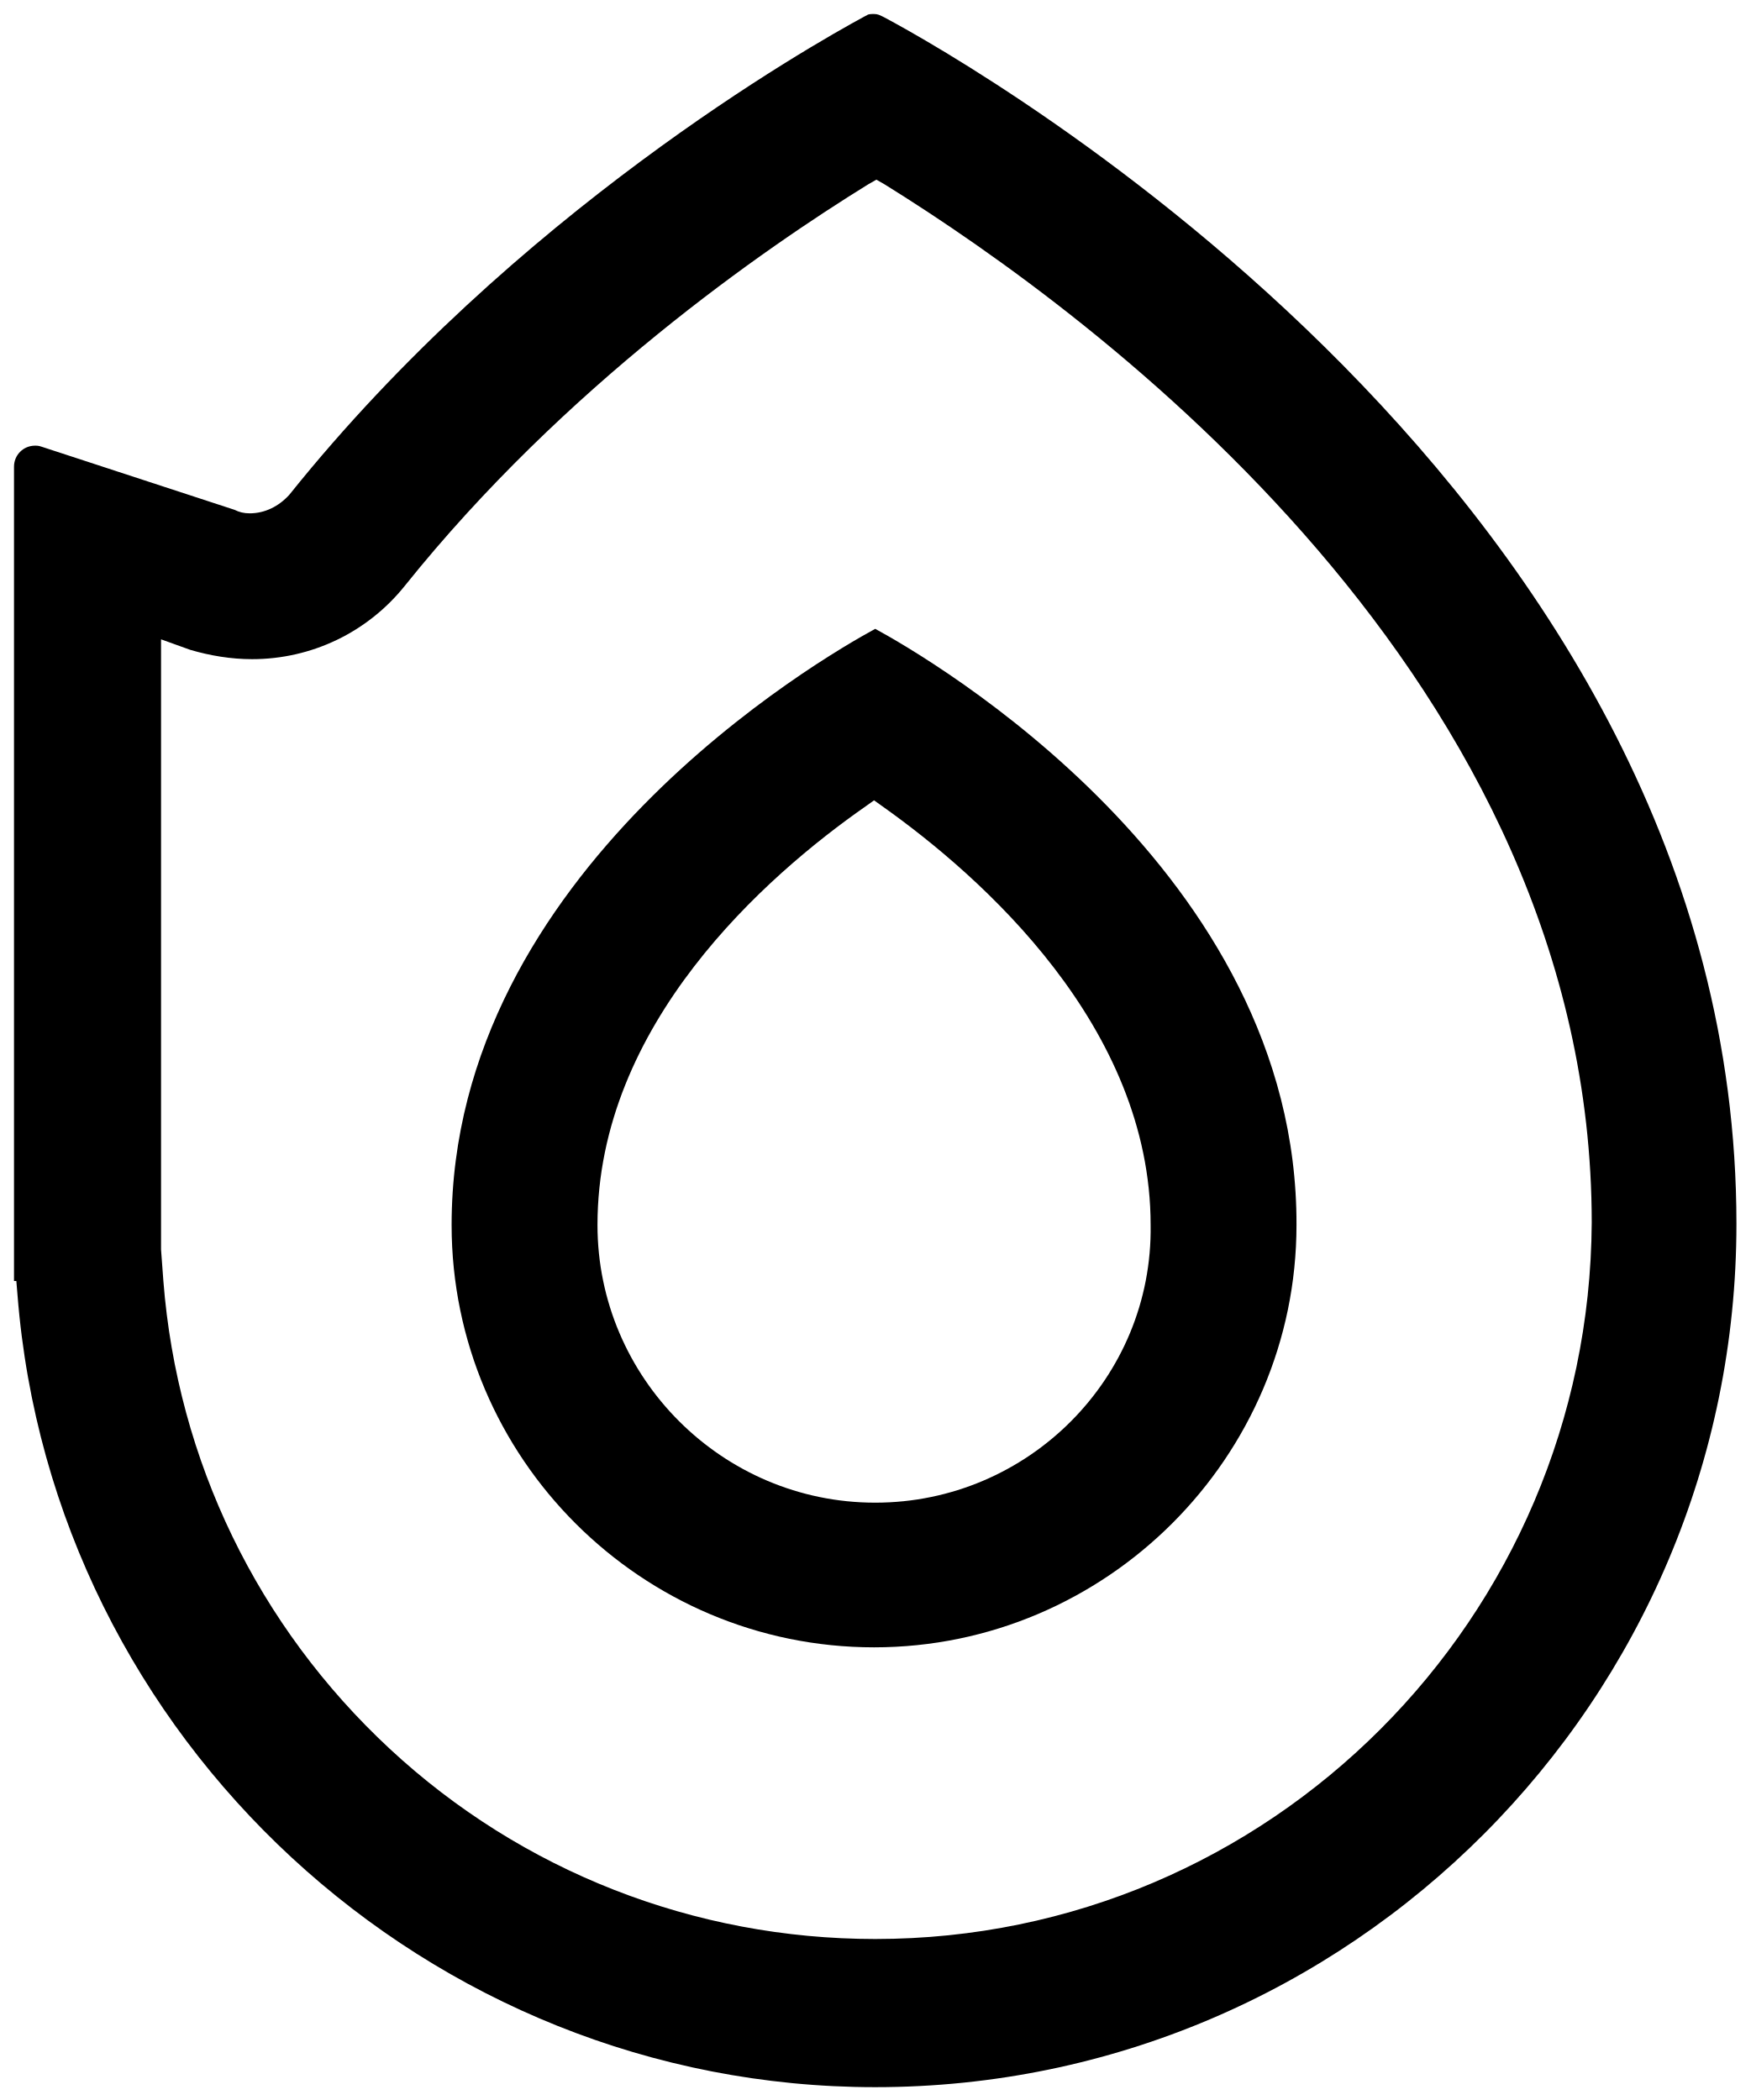
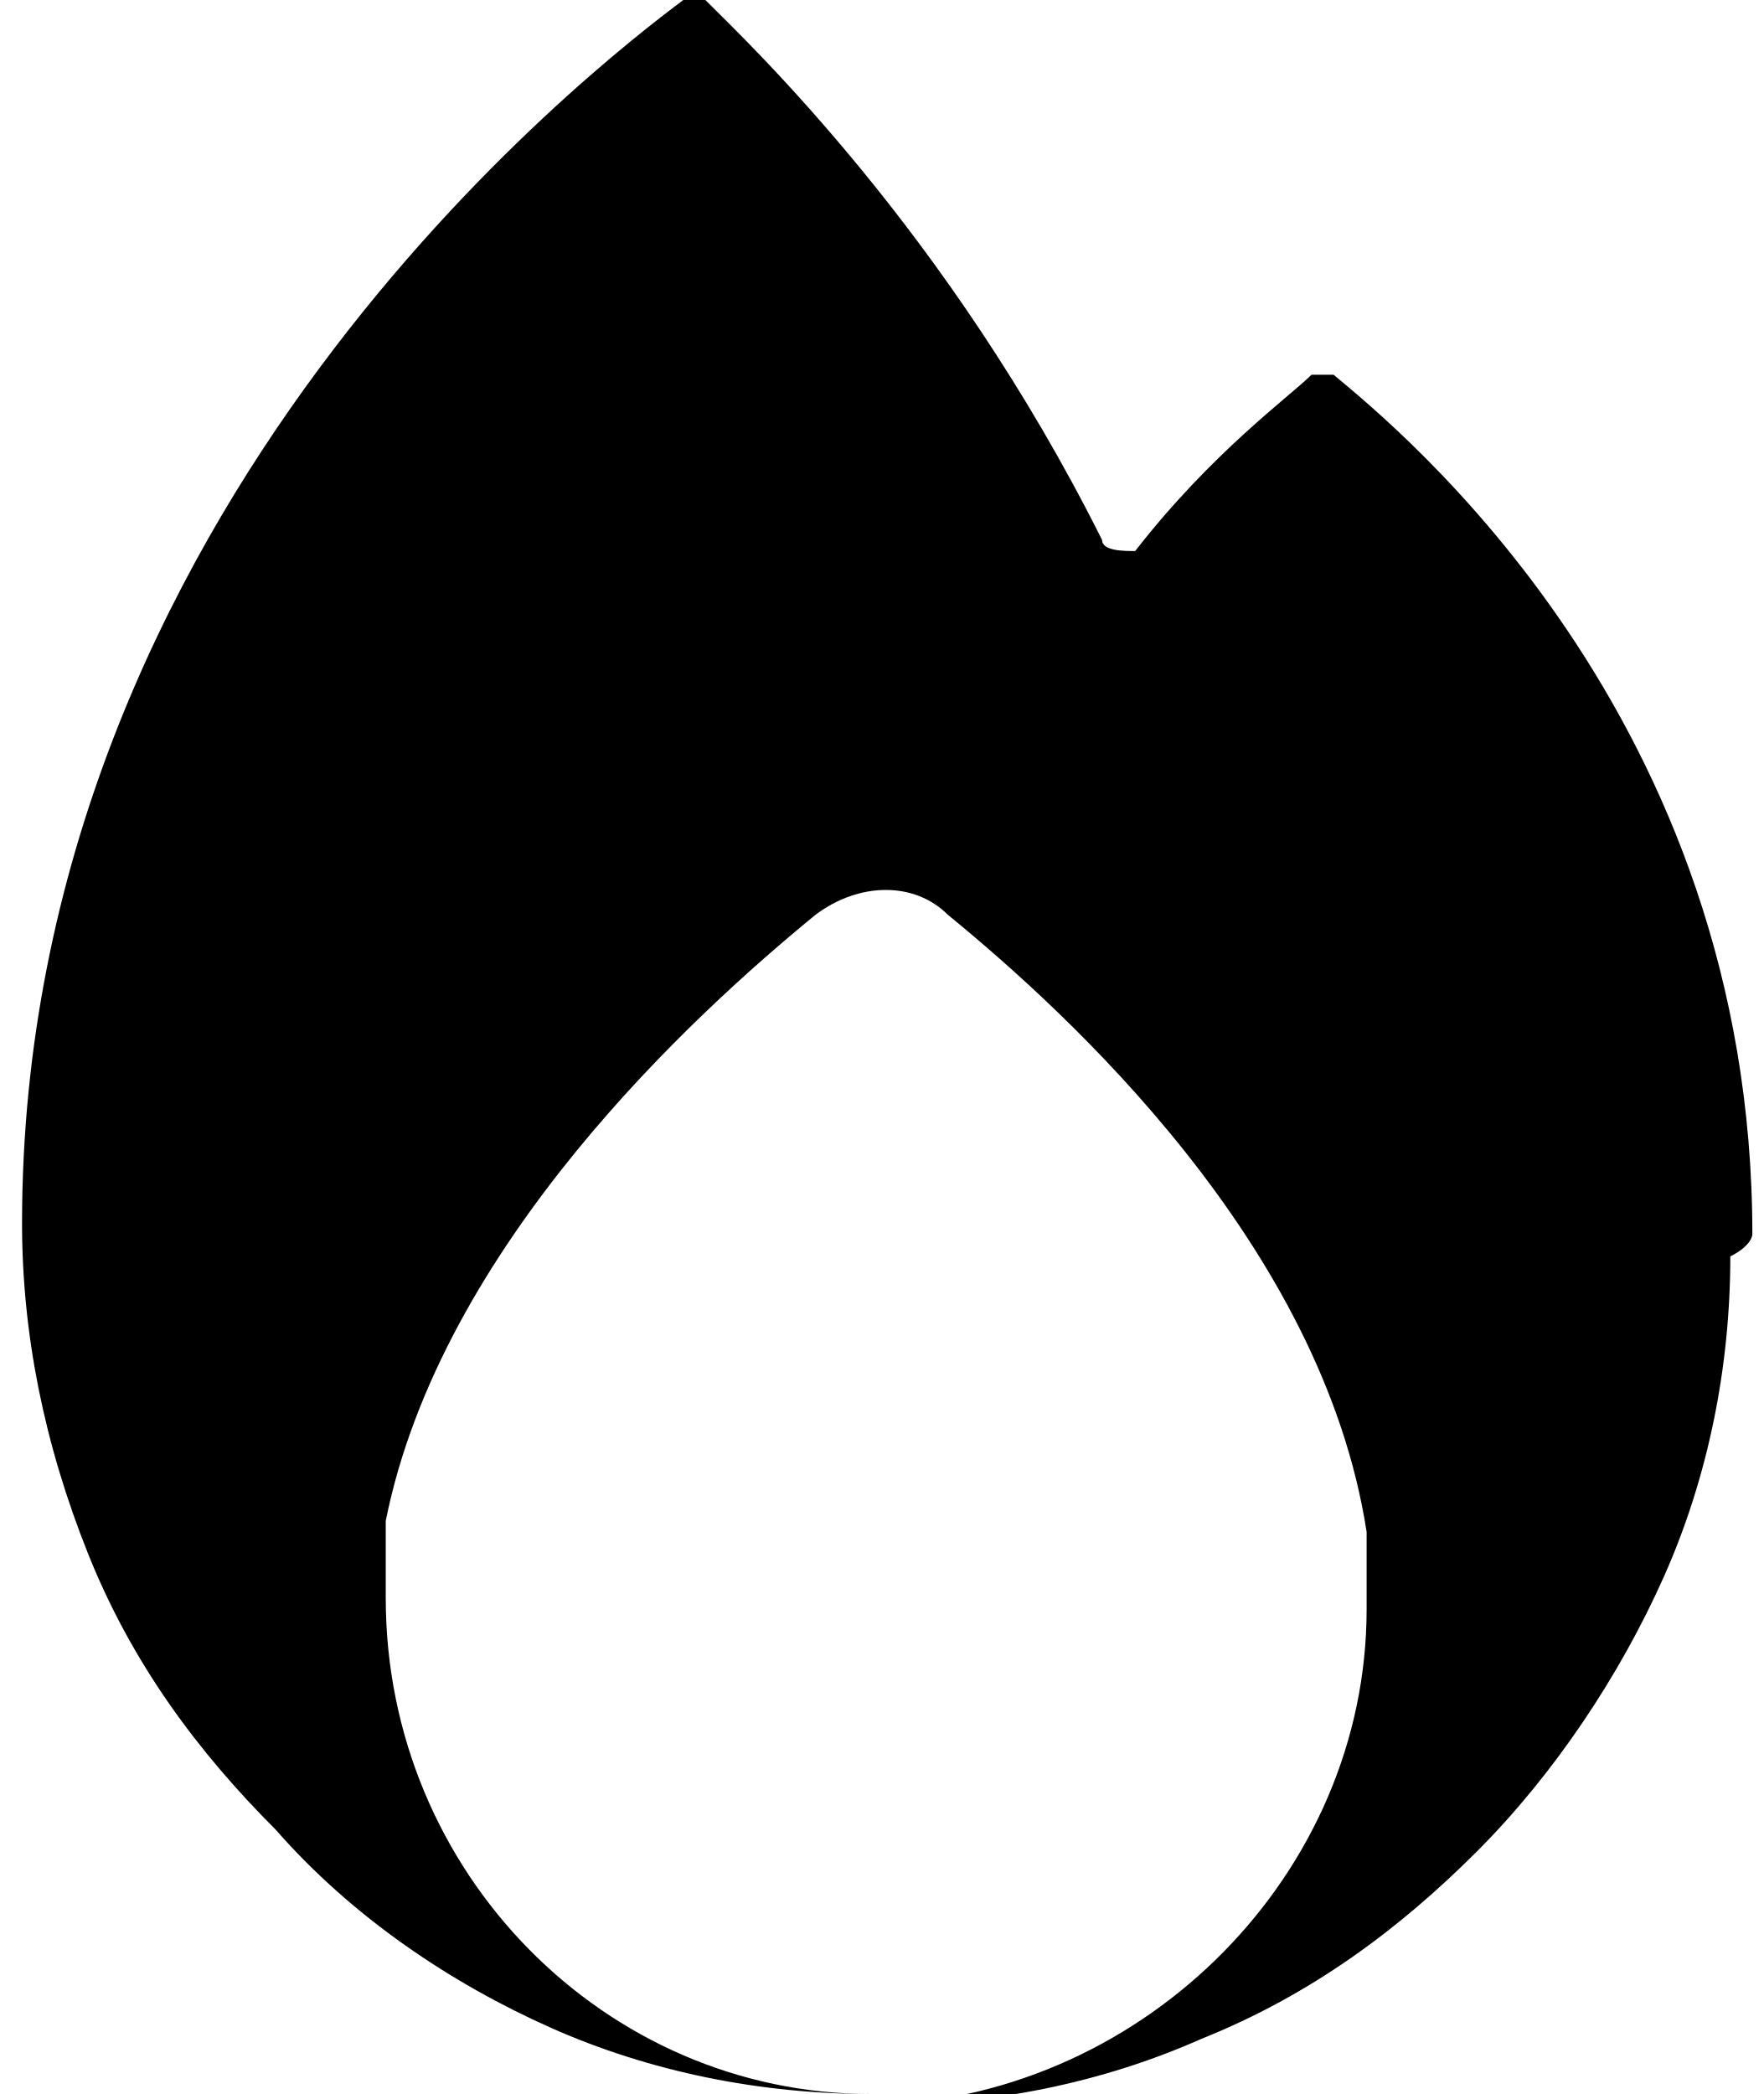
- <svg xmlns="http://www.w3.org/2000/svg" version="1.1" id="Слой_1" x="0px" y="0px" viewBox="0 0 150 180" style="enable-background:new 0 0 150 180;" xml:space="preserve">
-   <g>
-     <path d="M75,53.9c-4.6,2.5-36.3,20.8-36.3,51.1c0,20,16.3,36.2,36.2,36.2s36.2-16.3,36.2-36.2C111.2,74.7,79.6,56.4,75,53.9z    M75,128.8c-13.1,0-23.8-10.7-23.8-23.8c0-17.2,14.4-29.9,23-35.9l0.7-0.5l0.7,0.5c8.6,6.1,23,18.9,23,35.9   C98.8,118.1,88.1,128.8,75,128.8z" />
-     <path d="M75.8,1.5l-0.2-0.1c-0.2-0.1-0.4-0.2-0.7-0.2c-0.2,0-0.5,0-0.6,0.1l-0.2,0.1c-4.8,2.6-30,16.9-49.3,41   c-0.9,1-2.1,1.6-3.4,1.6c-0.5,0-0.9-0.1-1.3-0.3L3.6,38.3c-0.3-0.1-0.4-0.1-0.6-0.1c-1,0-1.8,0.8-1.8,1.8v69.8h0.2l0.1,1.2   c3,38.1,35.2,67.9,73.5,67.9c40.7,0,73.8-33.2,73.8-74C148.8,42.6,83.3,5.5,75.8,1.5z M75,166.2c-15.5,0-30.3-5.8-41.6-16.3   c-11.3-10.5-18.2-24.7-19.4-40.1l-0.2-2.7l0-2.2V54.8l2.5,0.9c1.7,0.5,3.5,0.8,5.3,0.8c5.1,0,9.9-2.3,13.1-6.3   c13.7-17.1,30.8-28.9,39.7-34.4l0.7-0.4l0.7,0.4c18.2,11.3,60.6,42.6,60.6,89C136.2,138.7,108.8,166.2,75,166.2z" />
-   </g>
+ <svg xmlns="http://www.w3.org/2000/svg" version="1.1" id="Слой_1" x="0px" y="0px" viewBox="0 0 16 19" style="enable-background:new 0 0 16 19;" xml:space="preserve">
+   <path d="M15.9,11.2c0-4.7-3.2-7.3-3.8-7.8c-0.1,0-0.1,0-0.2,0c-0.2,0.2-0.9,0.7-1.6,1.6C10.2,5,10,5,10,4.9C8.6,2.1,6.8,0.4,6.4,0  C6.3,0,6.2,0,6.2,0c-0.8,0.6-6,4.6-6,11.1c0,1,0.2,2,0.6,3c0.4,1,1,1.8,1.7,2.5C3.2,17.4,4.1,18,5,18.4C5.9,18.8,6.9,19,7.9,19  c-2.4,0-4.4-2-4.4-4.5c0-0.2,0-0.4,0-0.7c0,0,0,0,0,0C4,11.3,6.3,9.2,7.4,8.3C7.8,8,8.3,8,8.6,8.3c1.1,0.9,3.4,3,3.8,5.6  c0,0,0,0,0,0c0,0.2,0,0.4,0,0.7c0,2.4-2,4.4-4.4,4.5c1,0,2-0.2,2.9-0.6c1-0.4,1.8-1,2.5-1.7c0.7-0.7,1.3-1.6,1.7-2.5  c0.4-0.9,0.6-1.9,0.6-2.9C15.9,11.3,15.9,11.2,15.9,11.2L15.9,11.2L15.9,11.2z" />
</svg>
